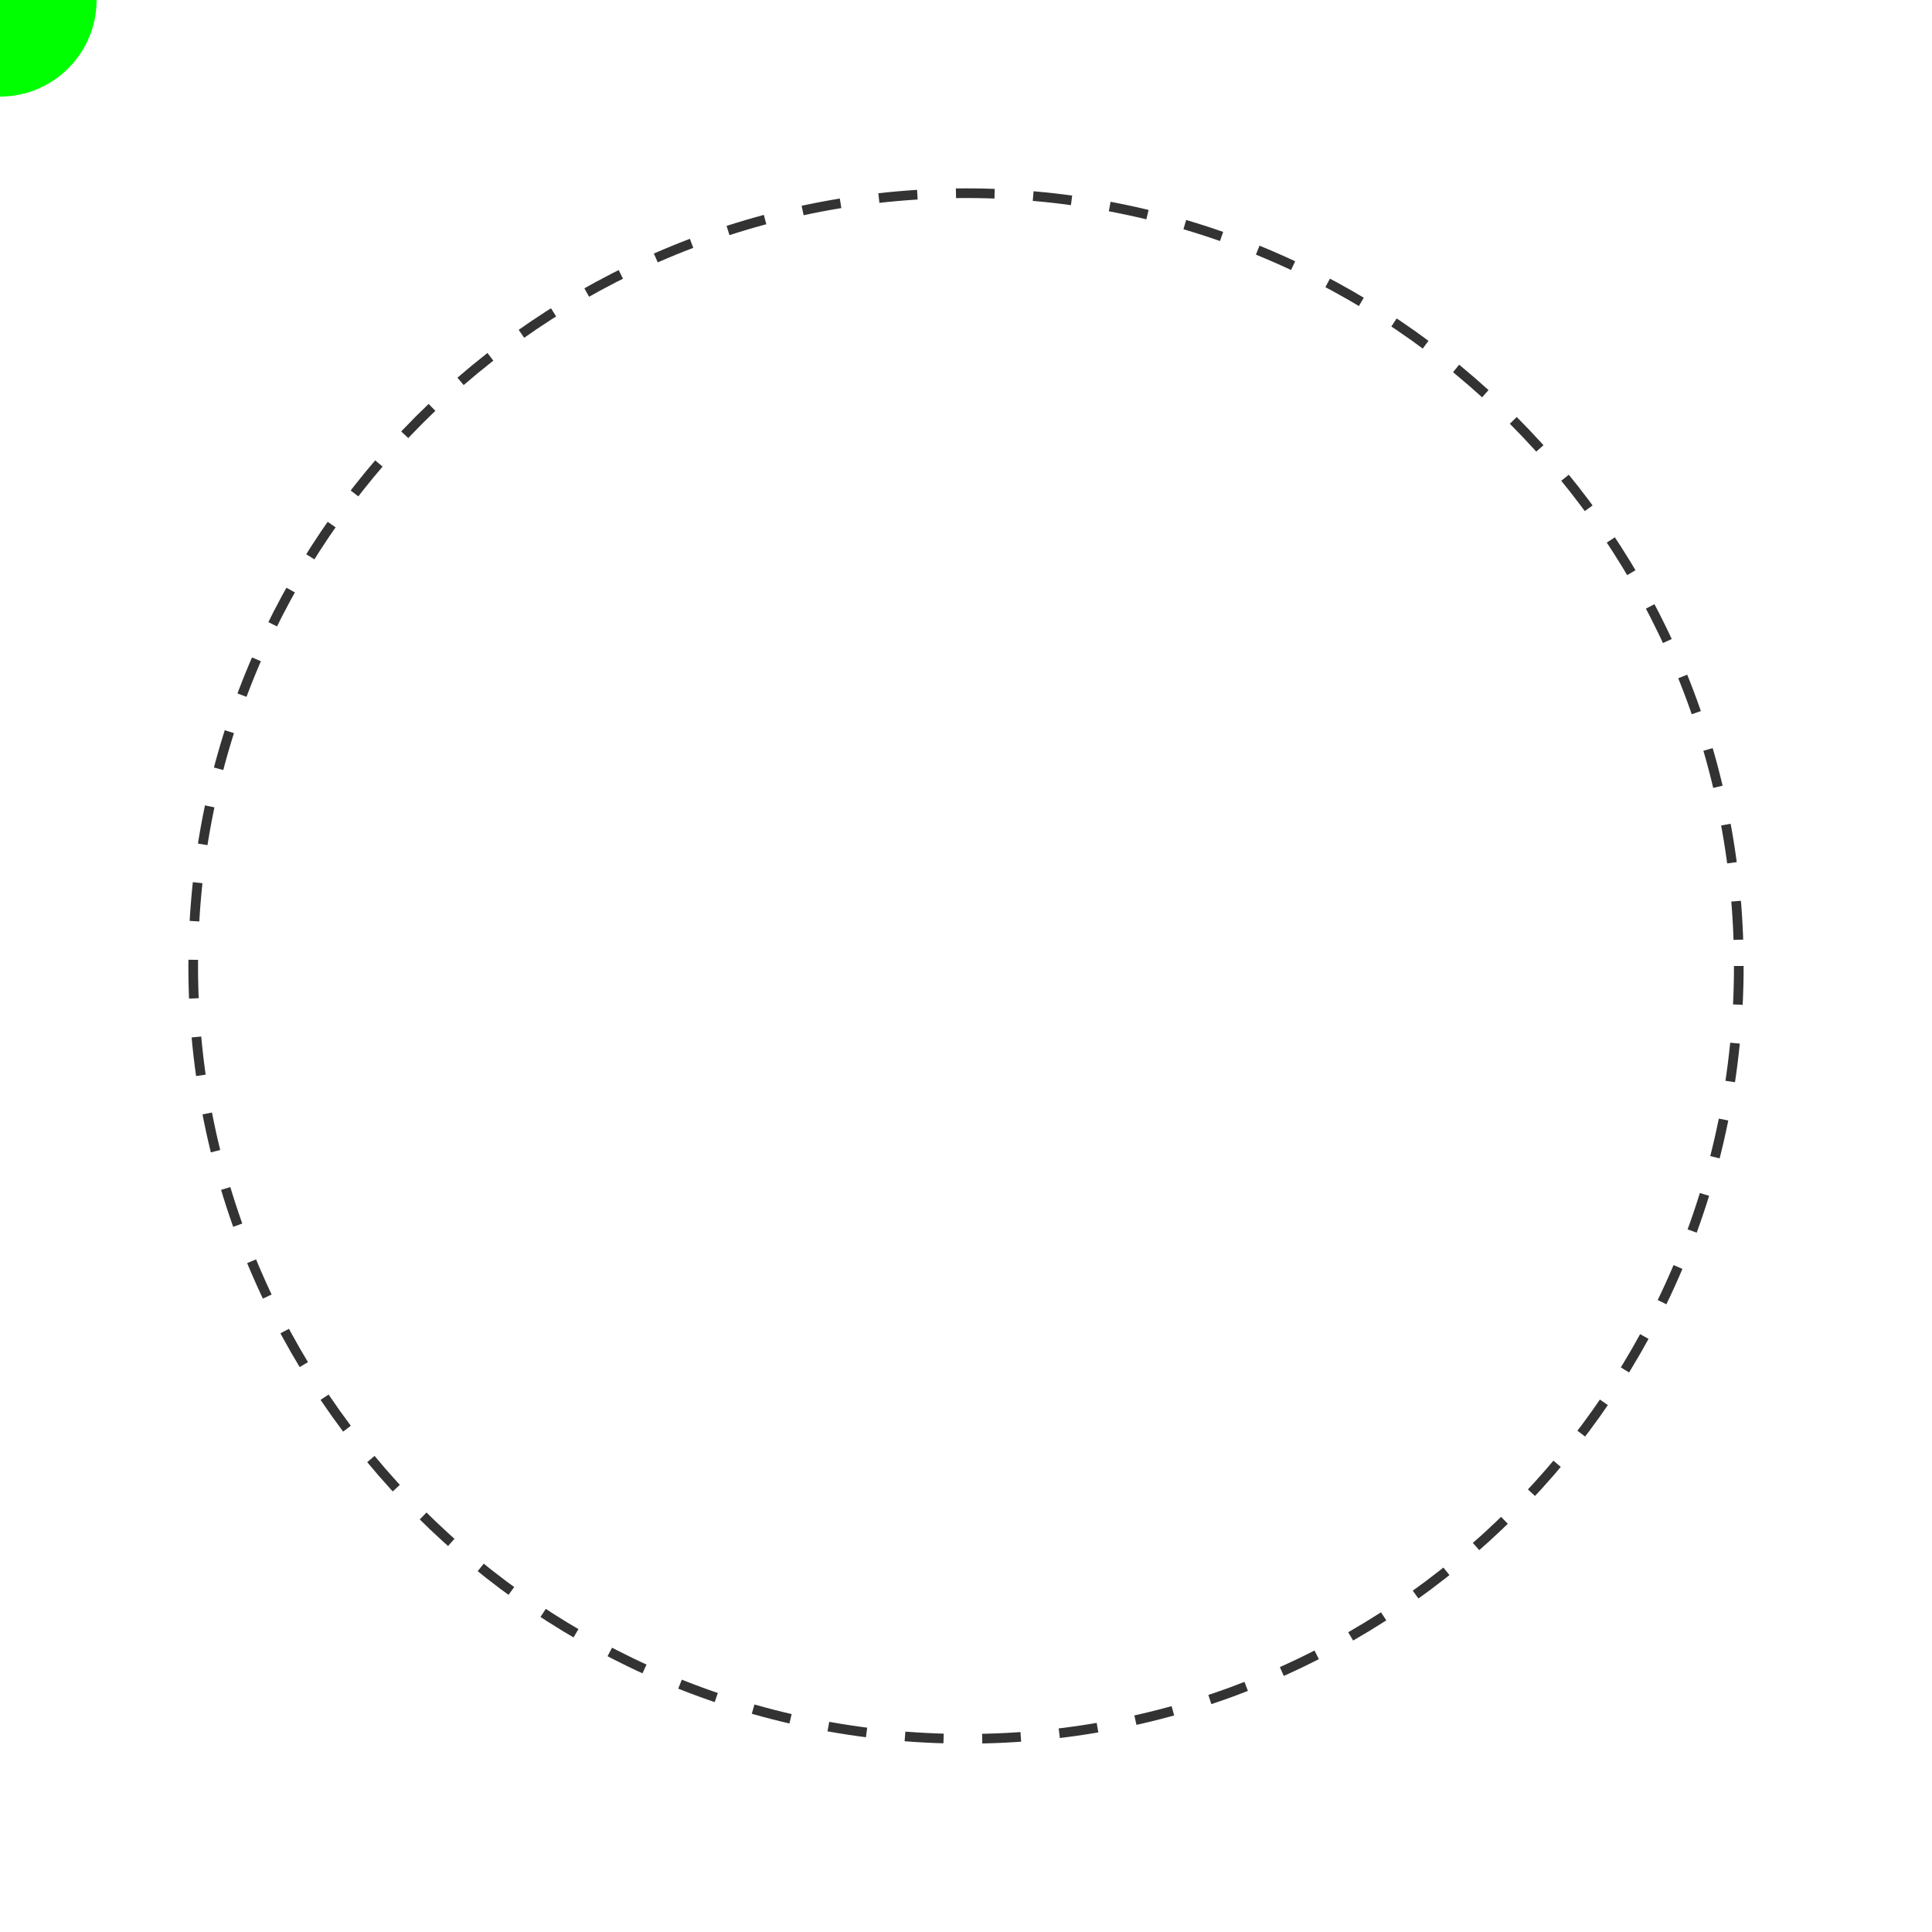
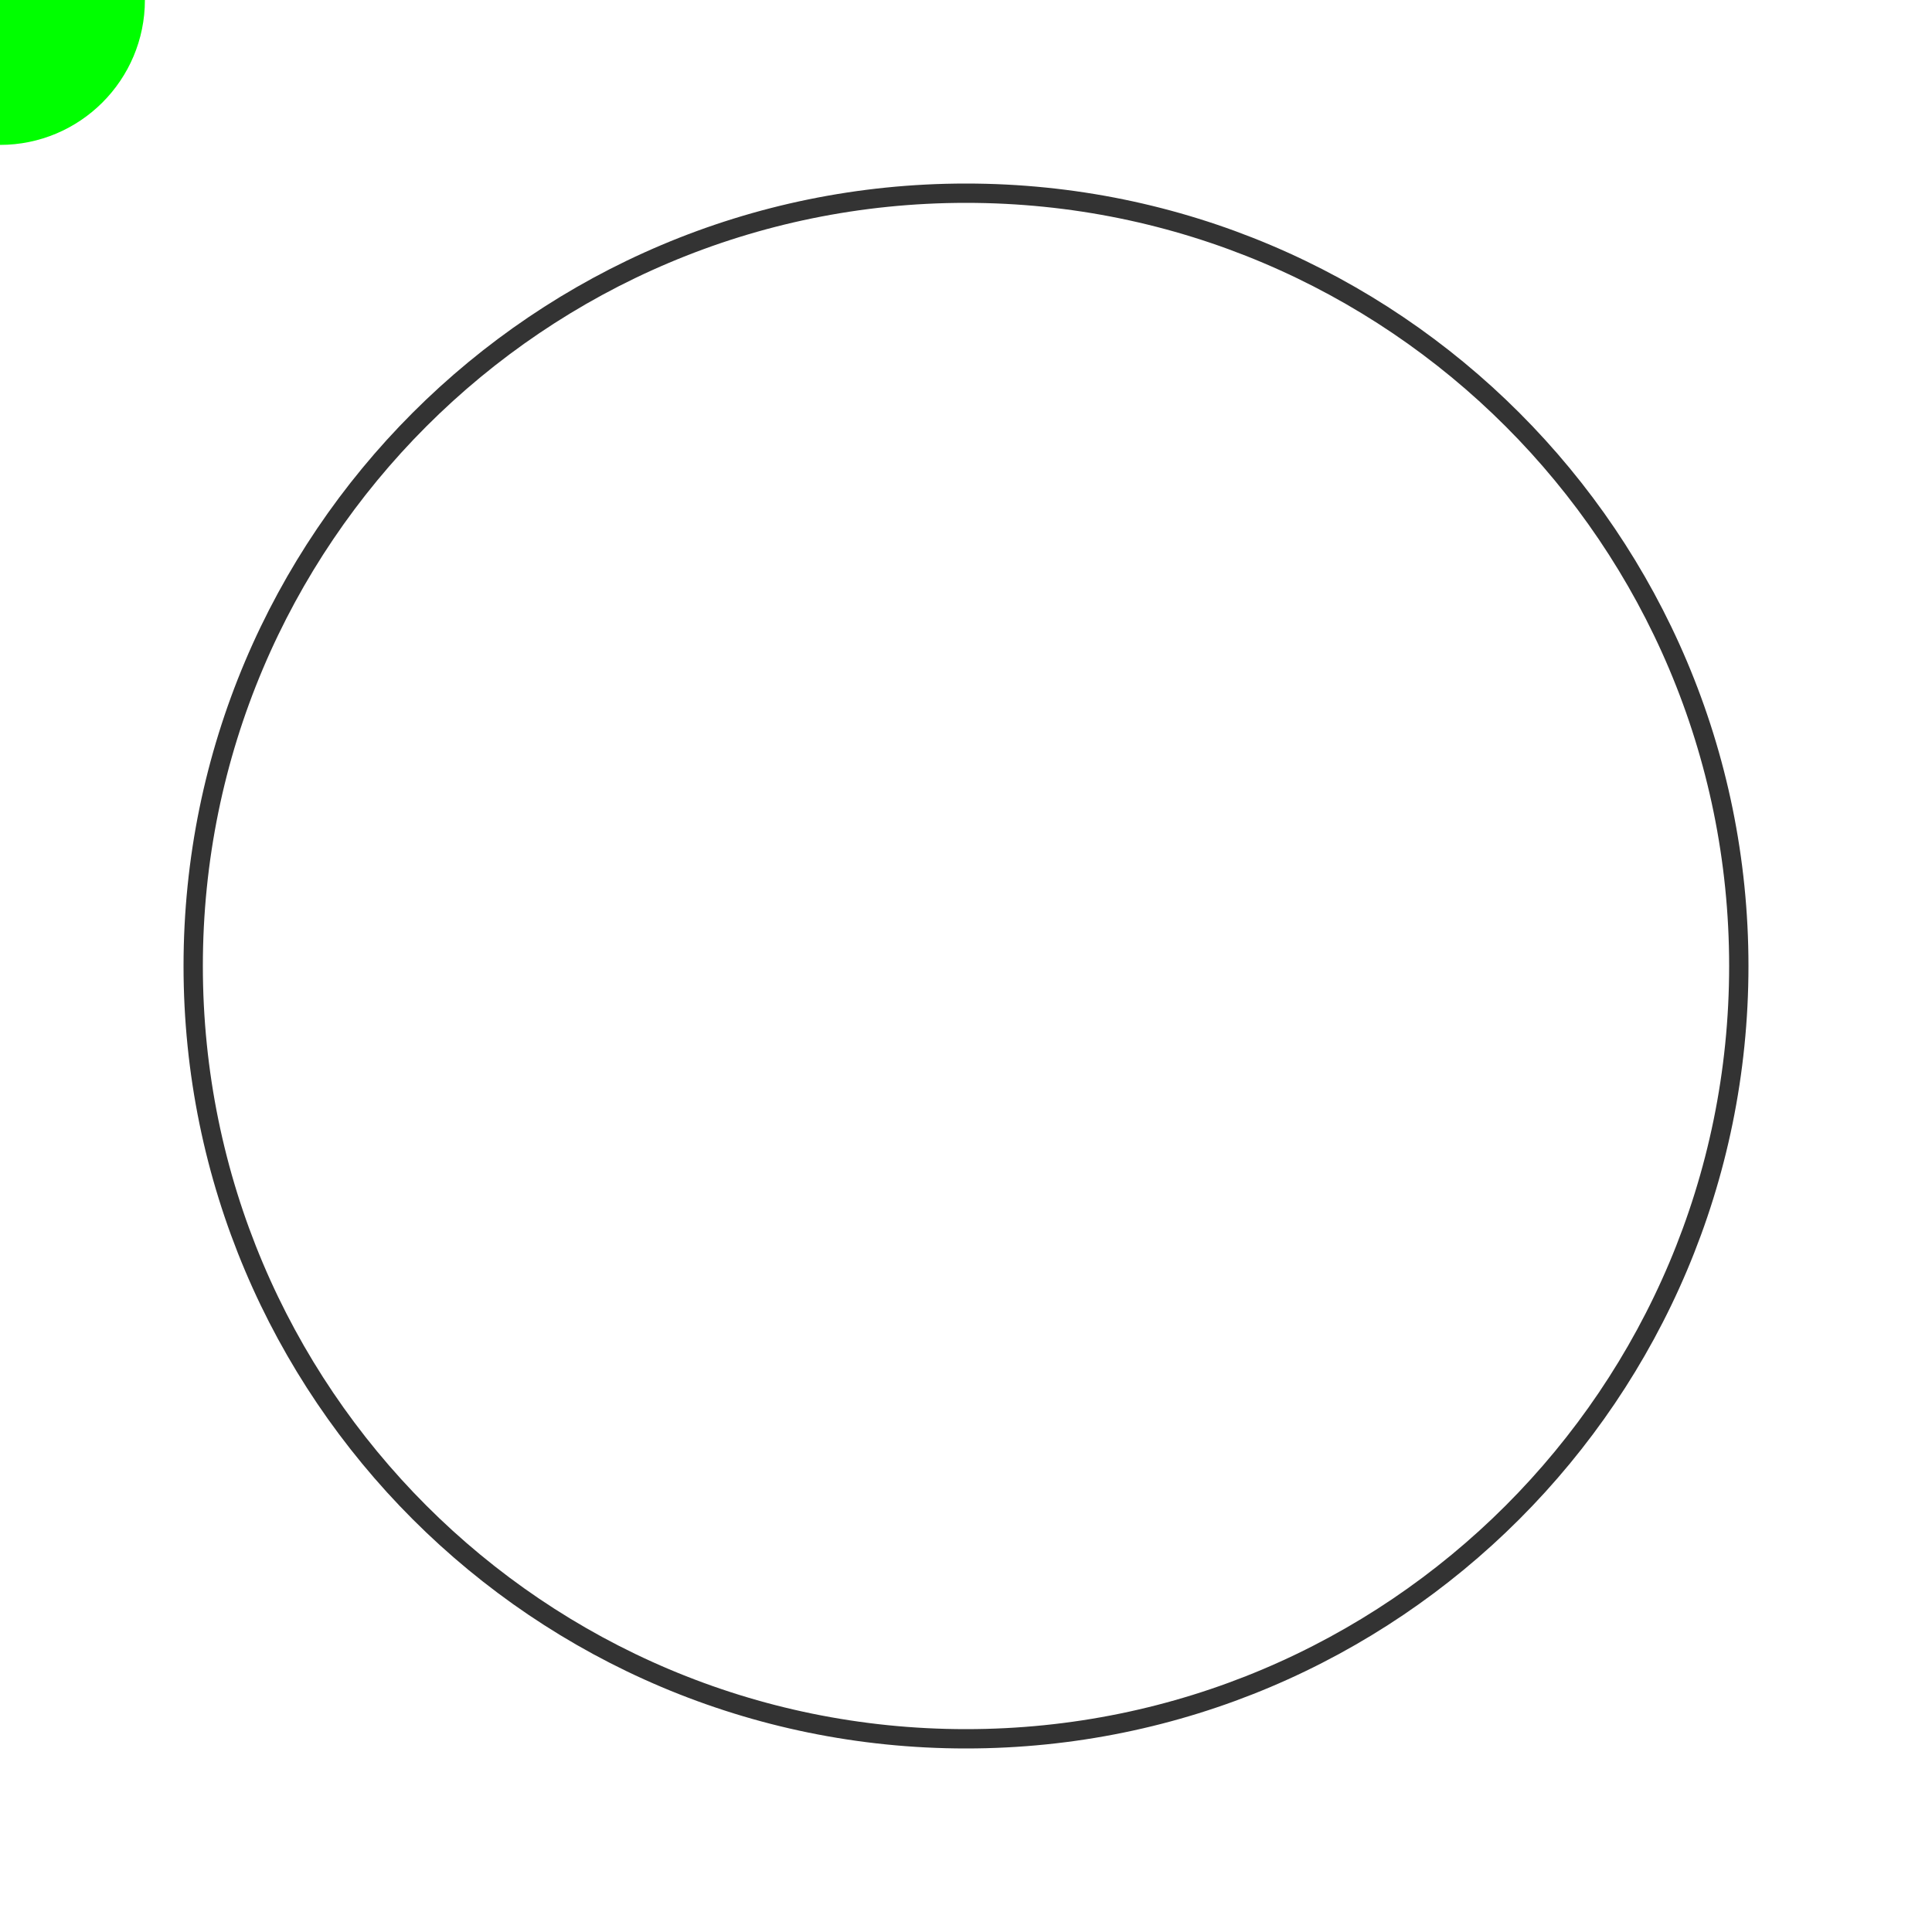
<svg xmlns="http://www.w3.org/2000/svg" width="200" height="200" viewBox="0 0 200 200">
-   <circle cx="100" cy="100" r="80" fill="none" stroke="#333" stroke-width="1" stroke-dasharray="4 4" />
-   <circle r="10" fill="#00FF00">
-     <animateMotion dur="3s" repeatCount="indefinite" path="M 100,100 m -80,0 a 80,80 0 1,0 160,0 a 80,80 0 1,0 -160,0" />
+   <circle cx="100" cy="100" r="80" fill="none" stroke="#333" stroke-width="2" />
+   <circle r="15" fill="#00FF00">
+     <animate attributeName="cx" values="20;180;20" dur="3s" repeatCount="indefinite" />
+     <animate attributeName="cy" values="100;100;100" dur="3s" repeatCount="indefinite" />
  </circle>
</svg>
